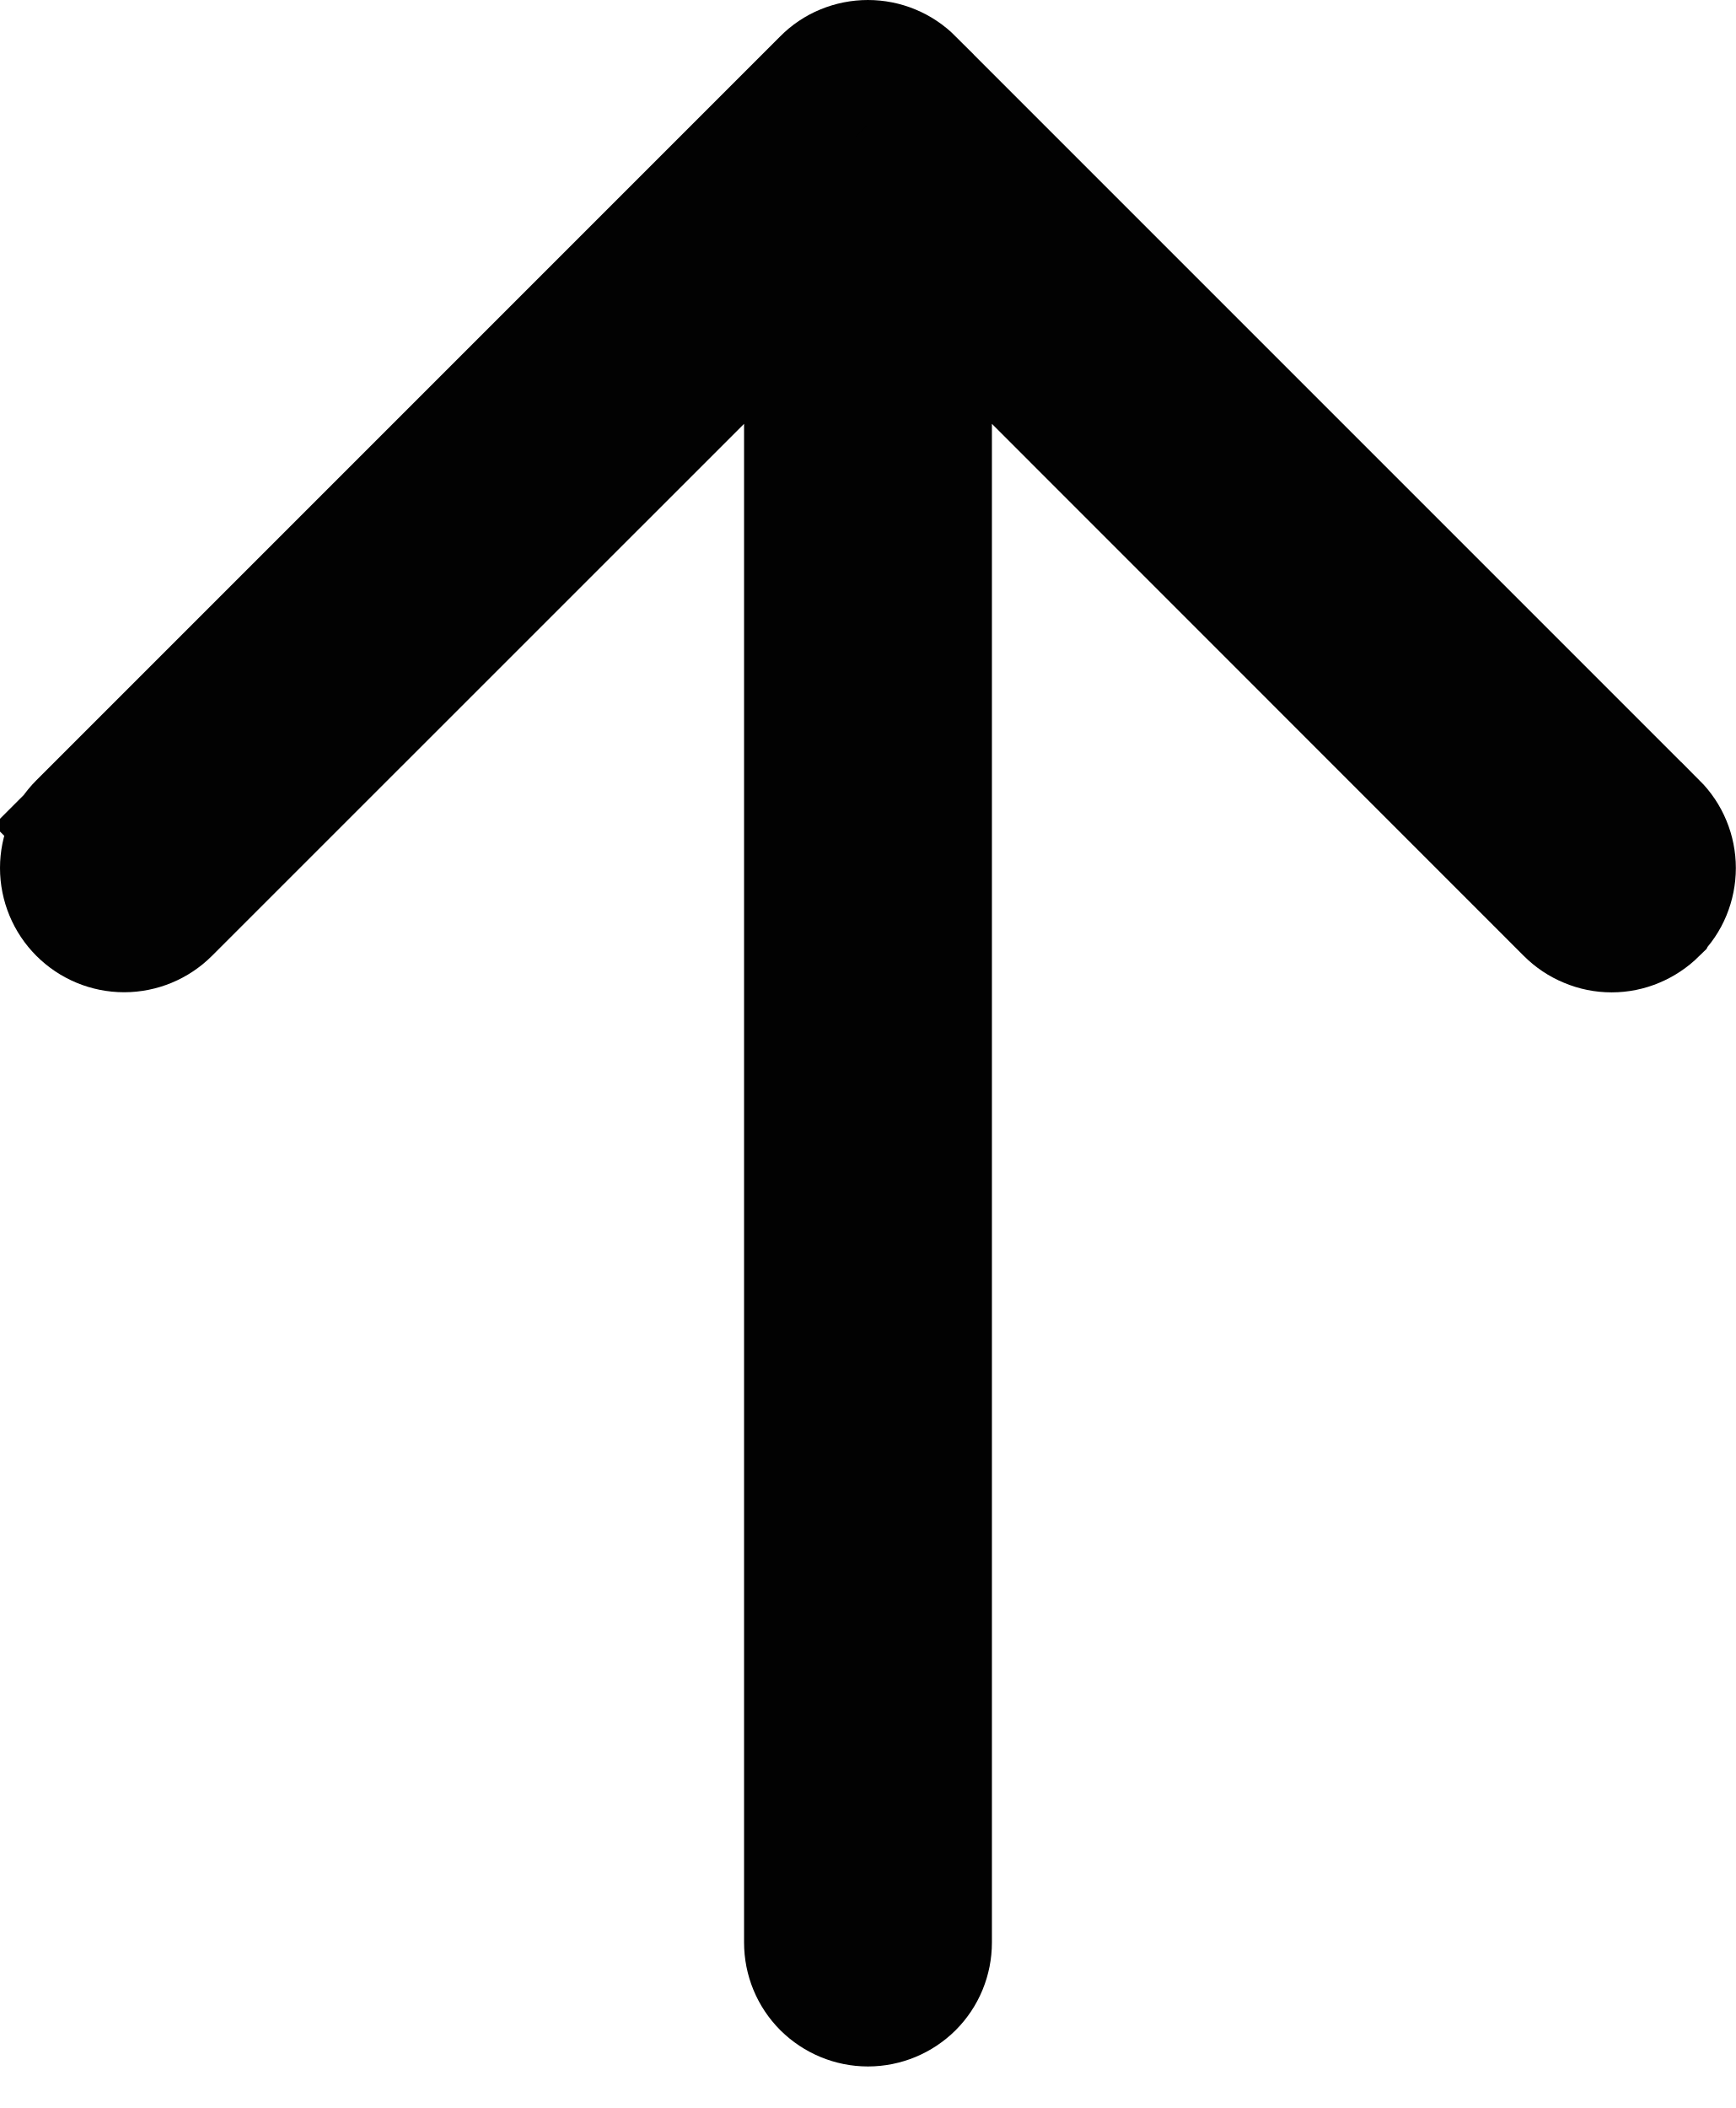
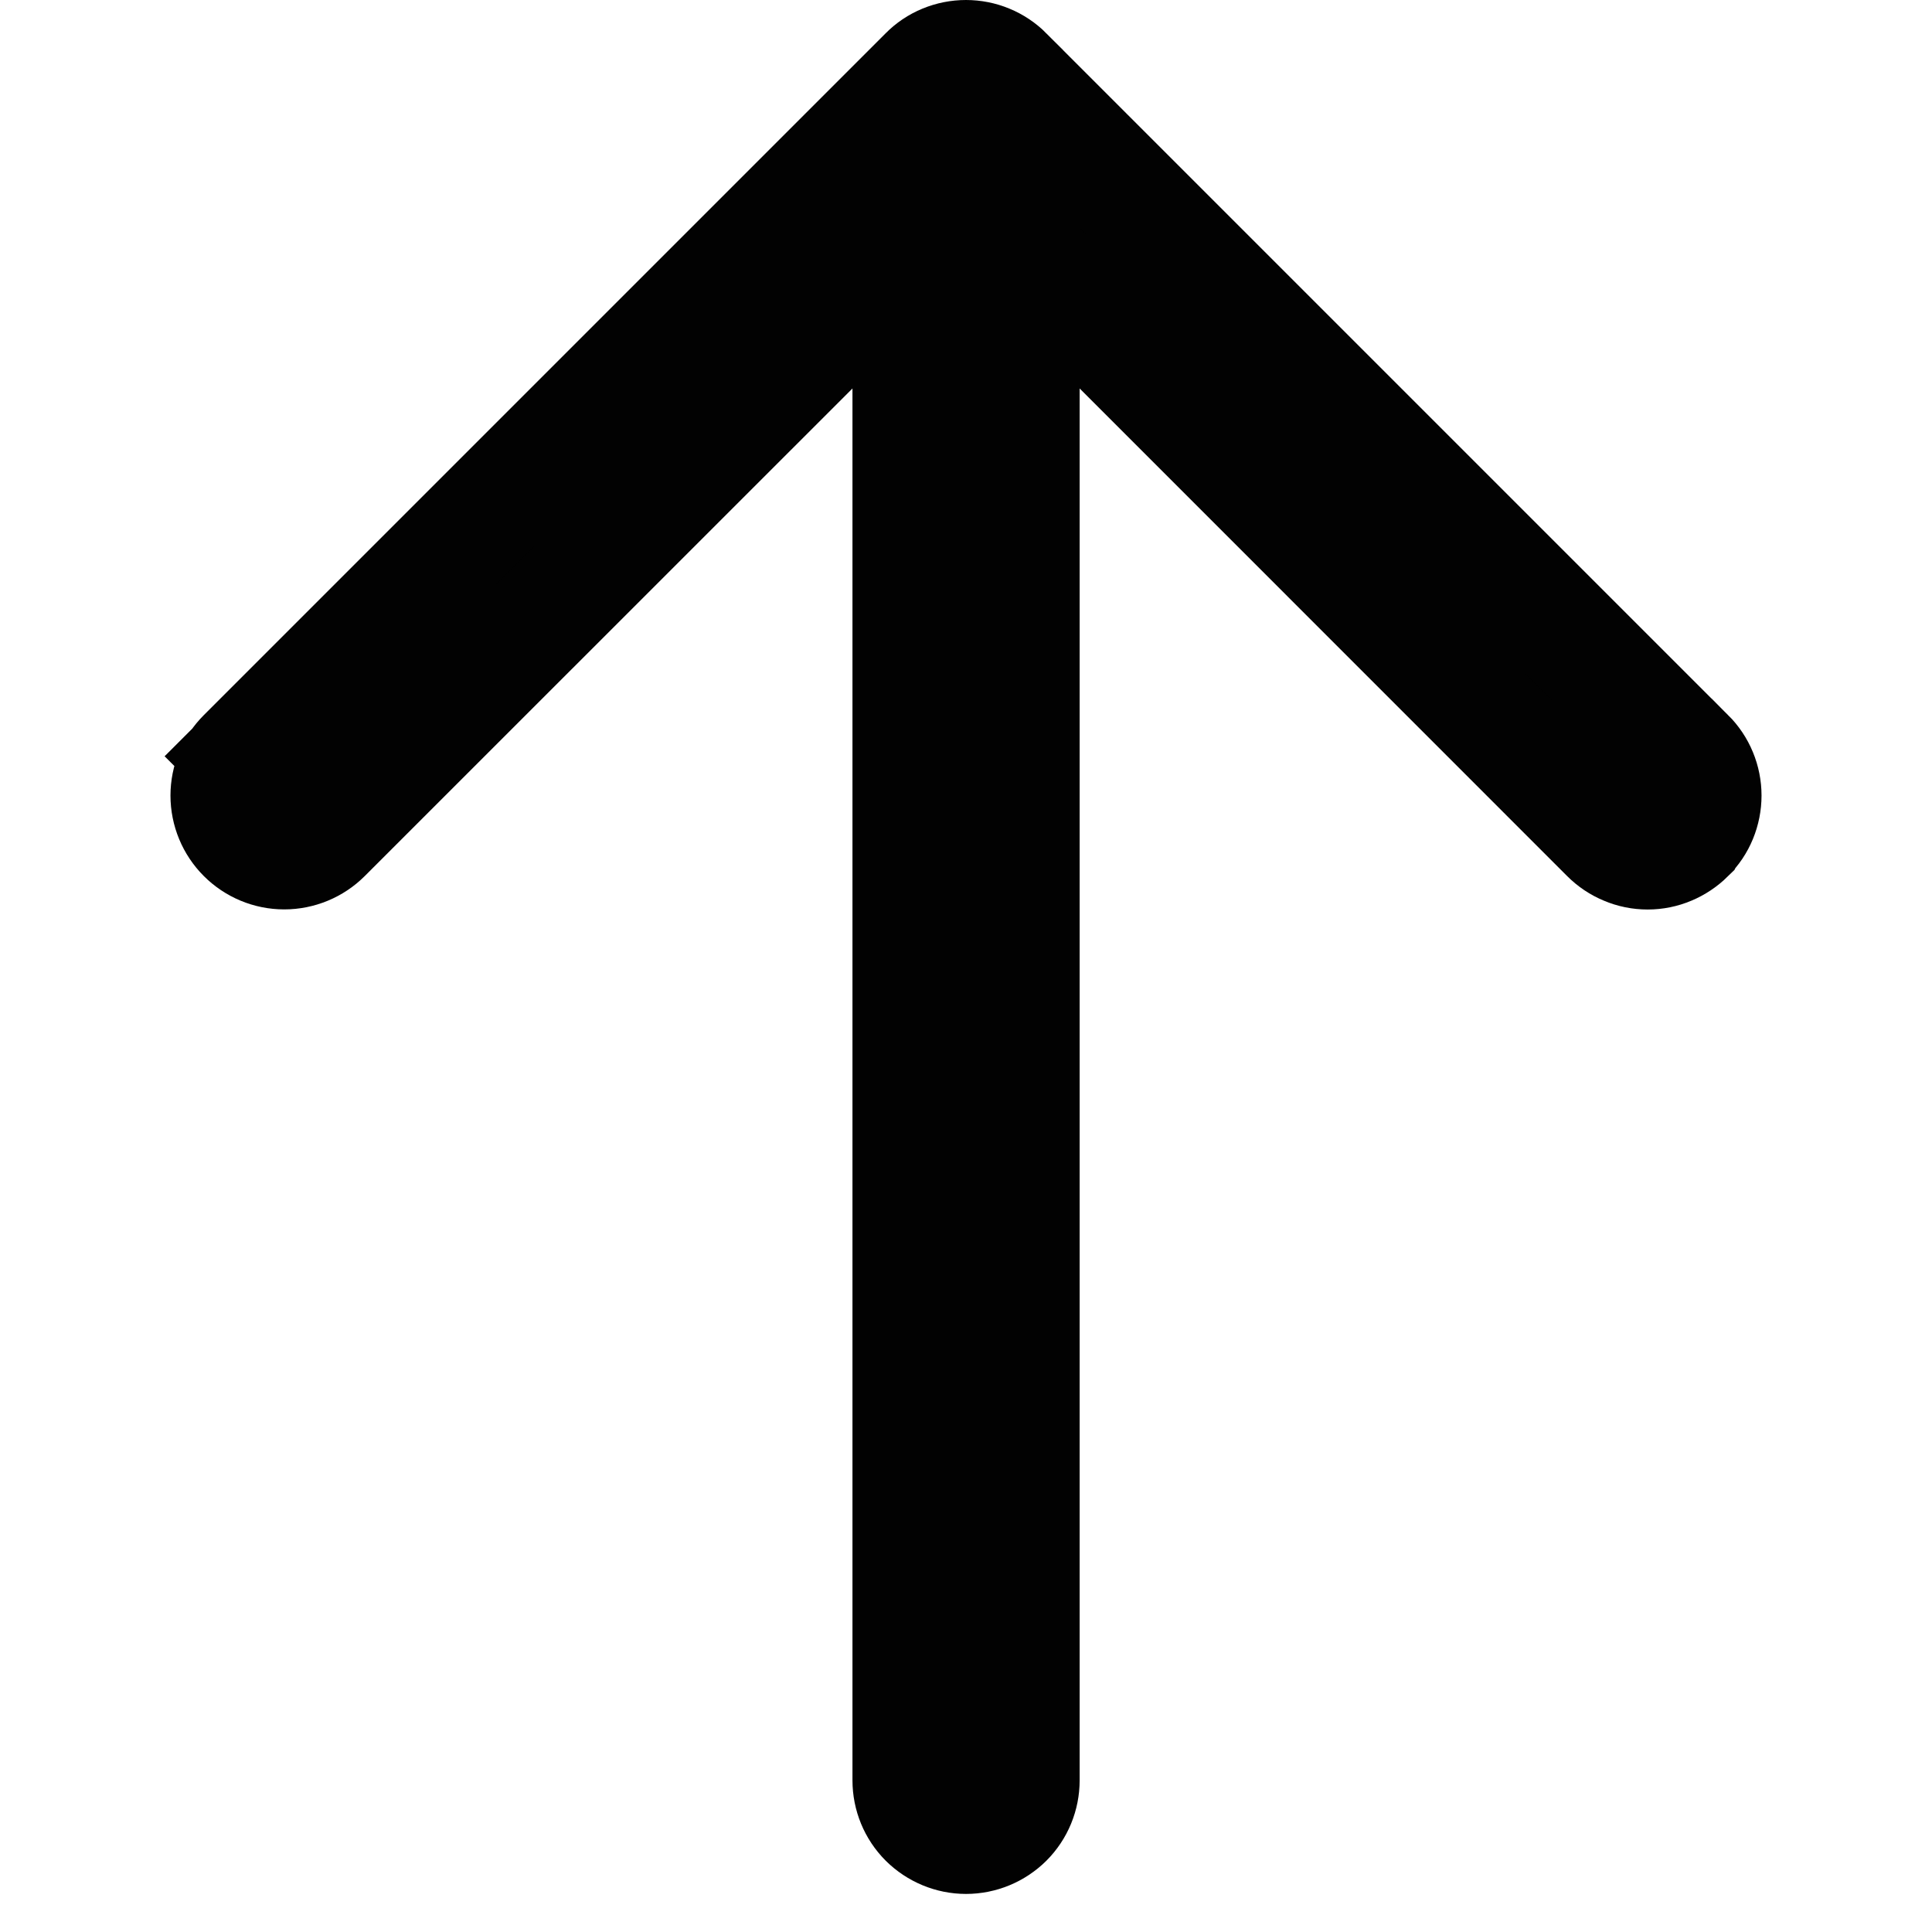
- <svg xmlns="http://www.w3.org/2000/svg" width="14" height="17" viewBox="0 0 14 17" fill="none">
+ <svg xmlns="http://www.w3.org/2000/svg" width="22" height="22" viewBox="0 0 14 17" fill="none">
  <path d="M13.353 7.354L13.352 7.356C13.305 7.402 13.25 7.439 13.19 7.464C13.129 7.49 13.064 7.503 12.998 7.503C12.932 7.503 12.867 7.49 12.806 7.464C12.745 7.439 12.69 7.402 12.644 7.356L12.643 7.355L8.354 3.065L7.5 2.212V3.419V15.665C7.5 15.798 7.448 15.925 7.354 16.019C7.26 16.112 7.133 16.165 7 16.165C6.868 16.165 6.741 16.112 6.647 16.019C6.553 15.925 6.501 15.798 6.501 15.665V3.419V2.212L5.647 3.065L1.356 7.355L1.356 7.355C1.262 7.449 1.134 7.502 1.001 7.502C0.868 7.502 0.741 7.449 0.647 7.355C0.553 7.261 0.5 7.133 0.5 7C0.5 6.867 0.553 6.74 0.647 6.646L0.302 6.301L0.647 6.646L6.645 0.648L6.646 0.647C6.692 0.6 6.747 0.563 6.808 0.538C6.869 0.513 6.934 0.5 7 0.5C7.065 0.5 7.131 0.513 7.191 0.538C7.252 0.563 7.307 0.6 7.354 0.647L7.354 0.648L13.352 6.646L13.353 6.646C13.4 6.693 13.437 6.748 13.462 6.809C13.487 6.869 13.5 6.935 13.5 7C13.5 7.066 13.487 7.131 13.462 7.192C13.437 7.253 13.4 7.308 13.353 7.354Z" fill="#020202" stroke="#020202" />
</svg>
